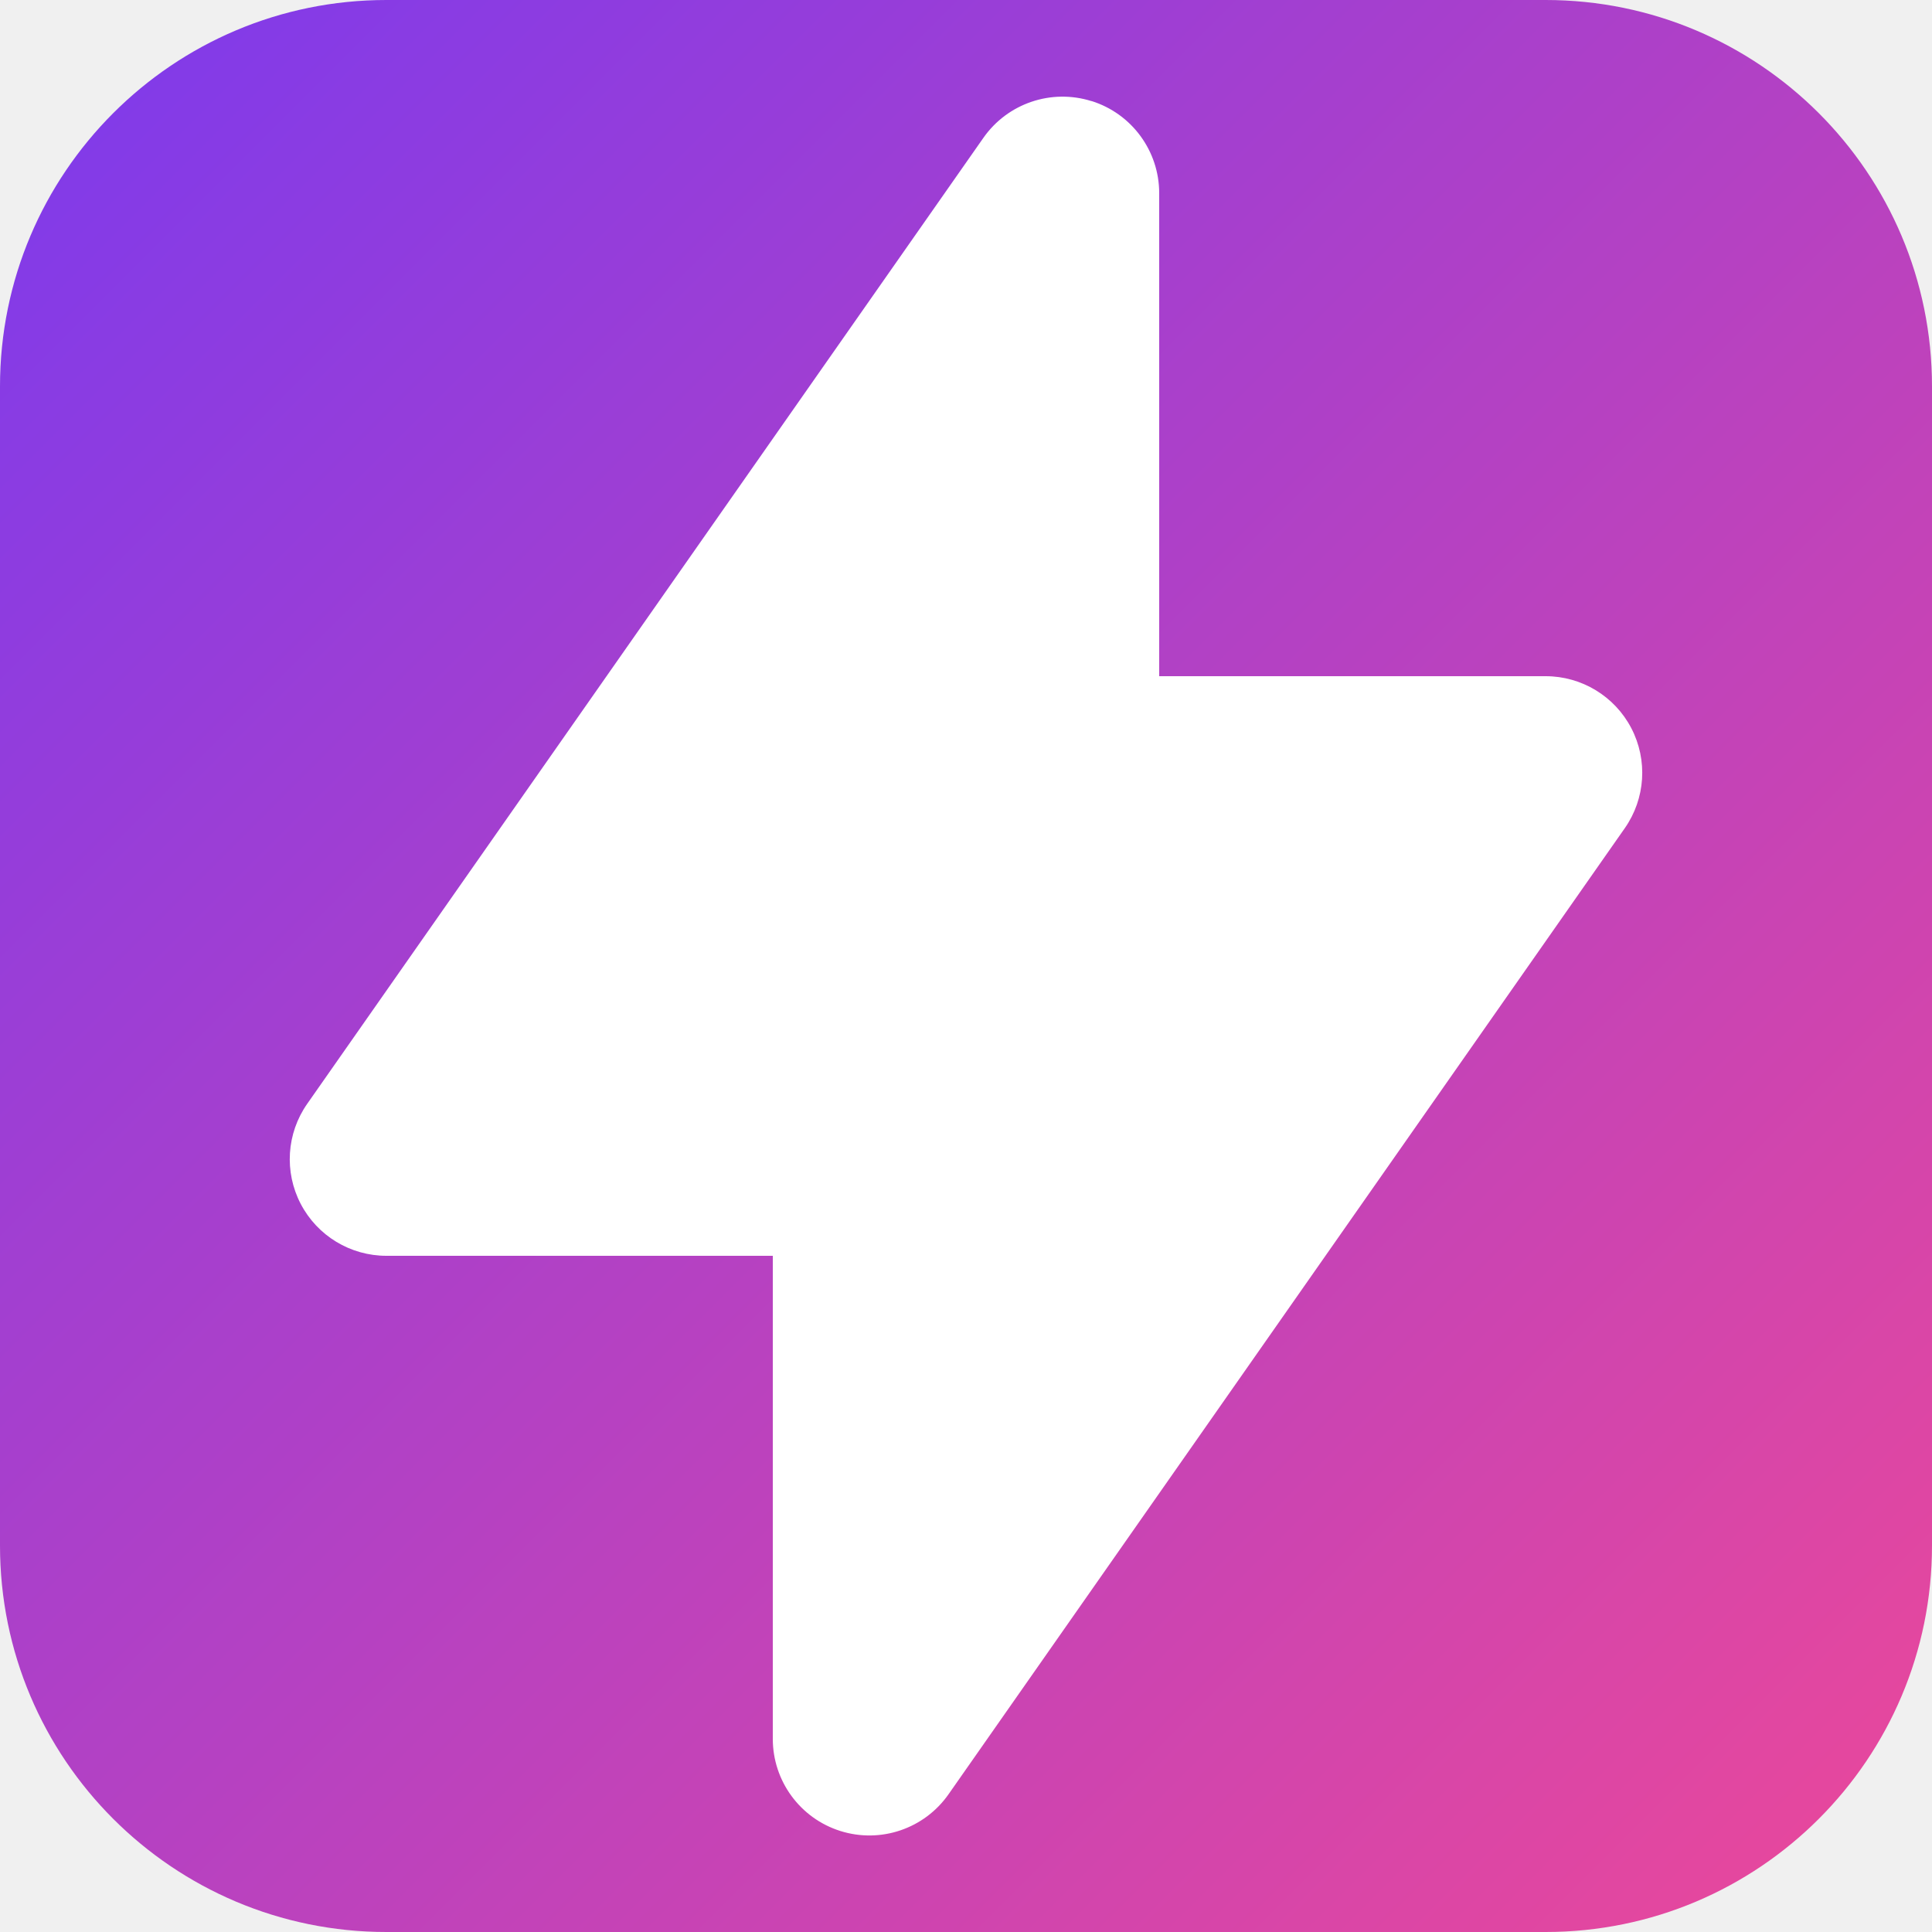
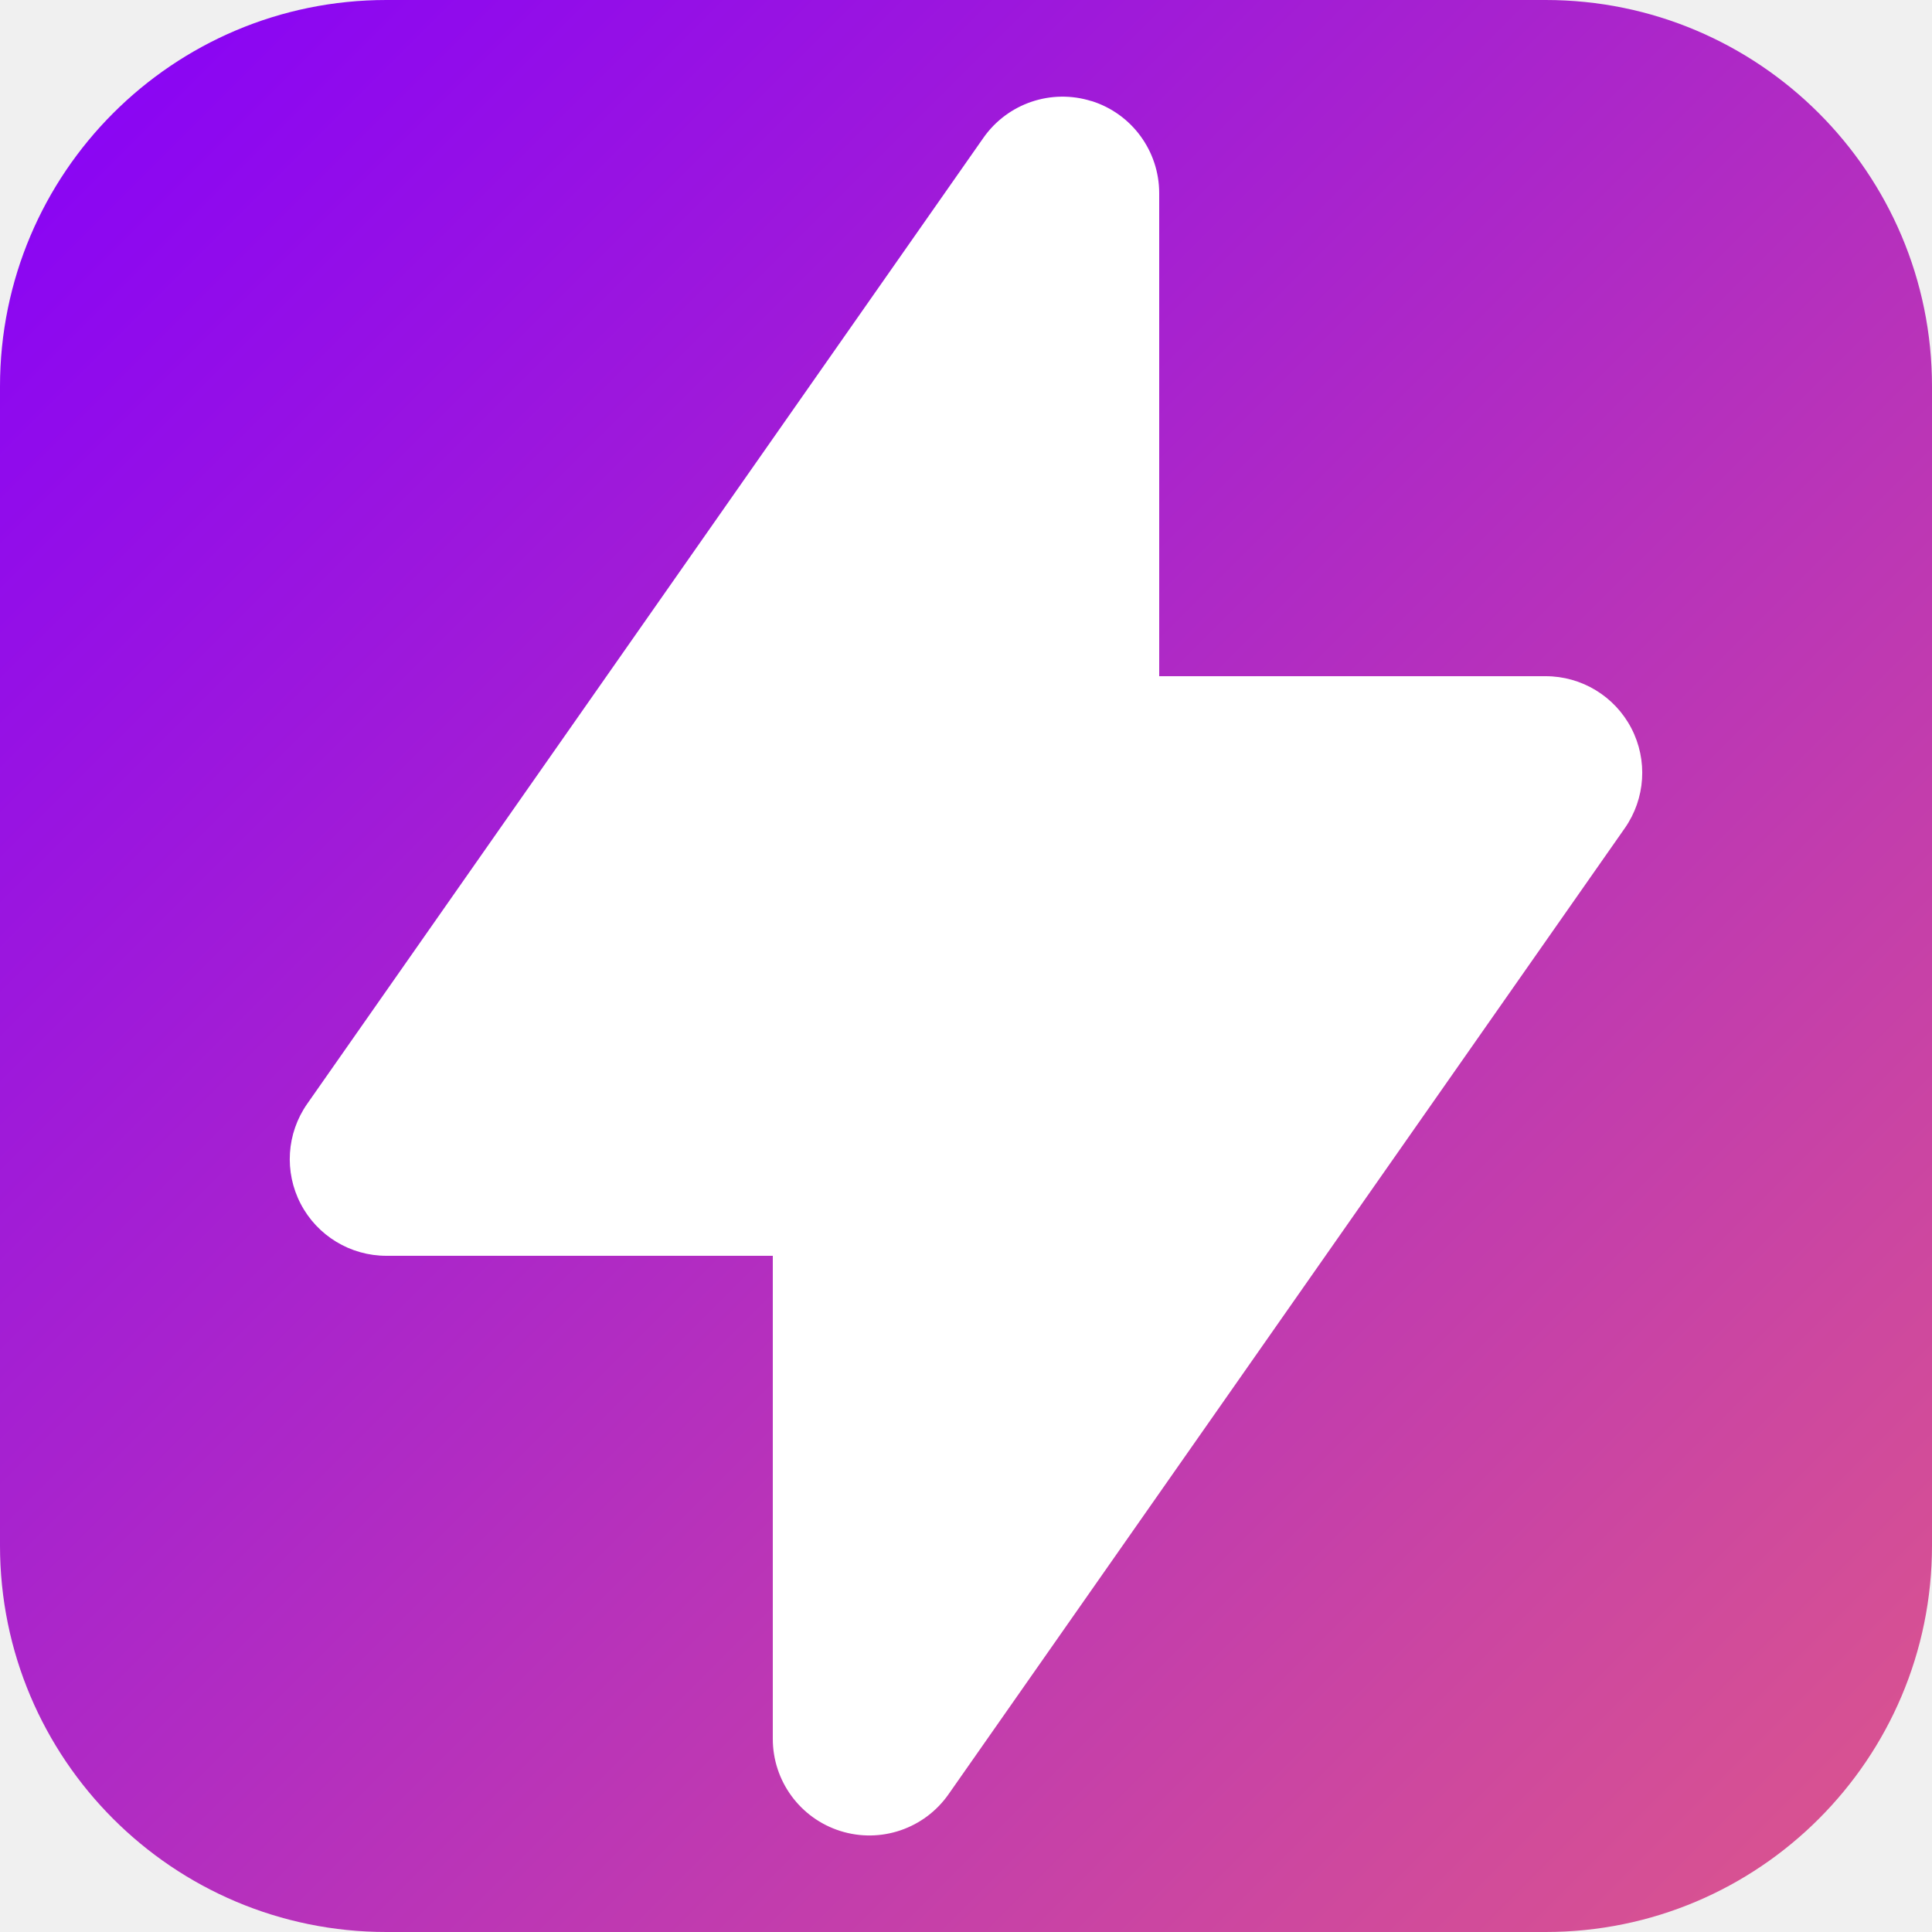
<svg xmlns="http://www.w3.org/2000/svg" viewBox="0 0 20 20">
  <defs>
    <linearGradient id="g" x1="0%" y1="0%" x2="100%" y2="100%">
-       <stop offset="0%" stop-color="#7c3aed" />
-       <stop offset="100%" stop-color="#ec4899" />
+       <stop offset="0%" stop-color="#8500FA" />
+       <stop offset="100%" stop-color="#DD578B" />
    </linearGradient>
  </defs>
  <rect width="20" height="20" rx="4" fill="url(#g)" />
  <path d="M11.3 1.046A1 1 0 0112 2v5h4a1 1 0 01.82 1.573l-7 10A1 1 0 018 18v-5H4a1 1 0 01-.82-1.573l7-10a1 1 0 011.12-.38z" fill="white" />
</svg>
